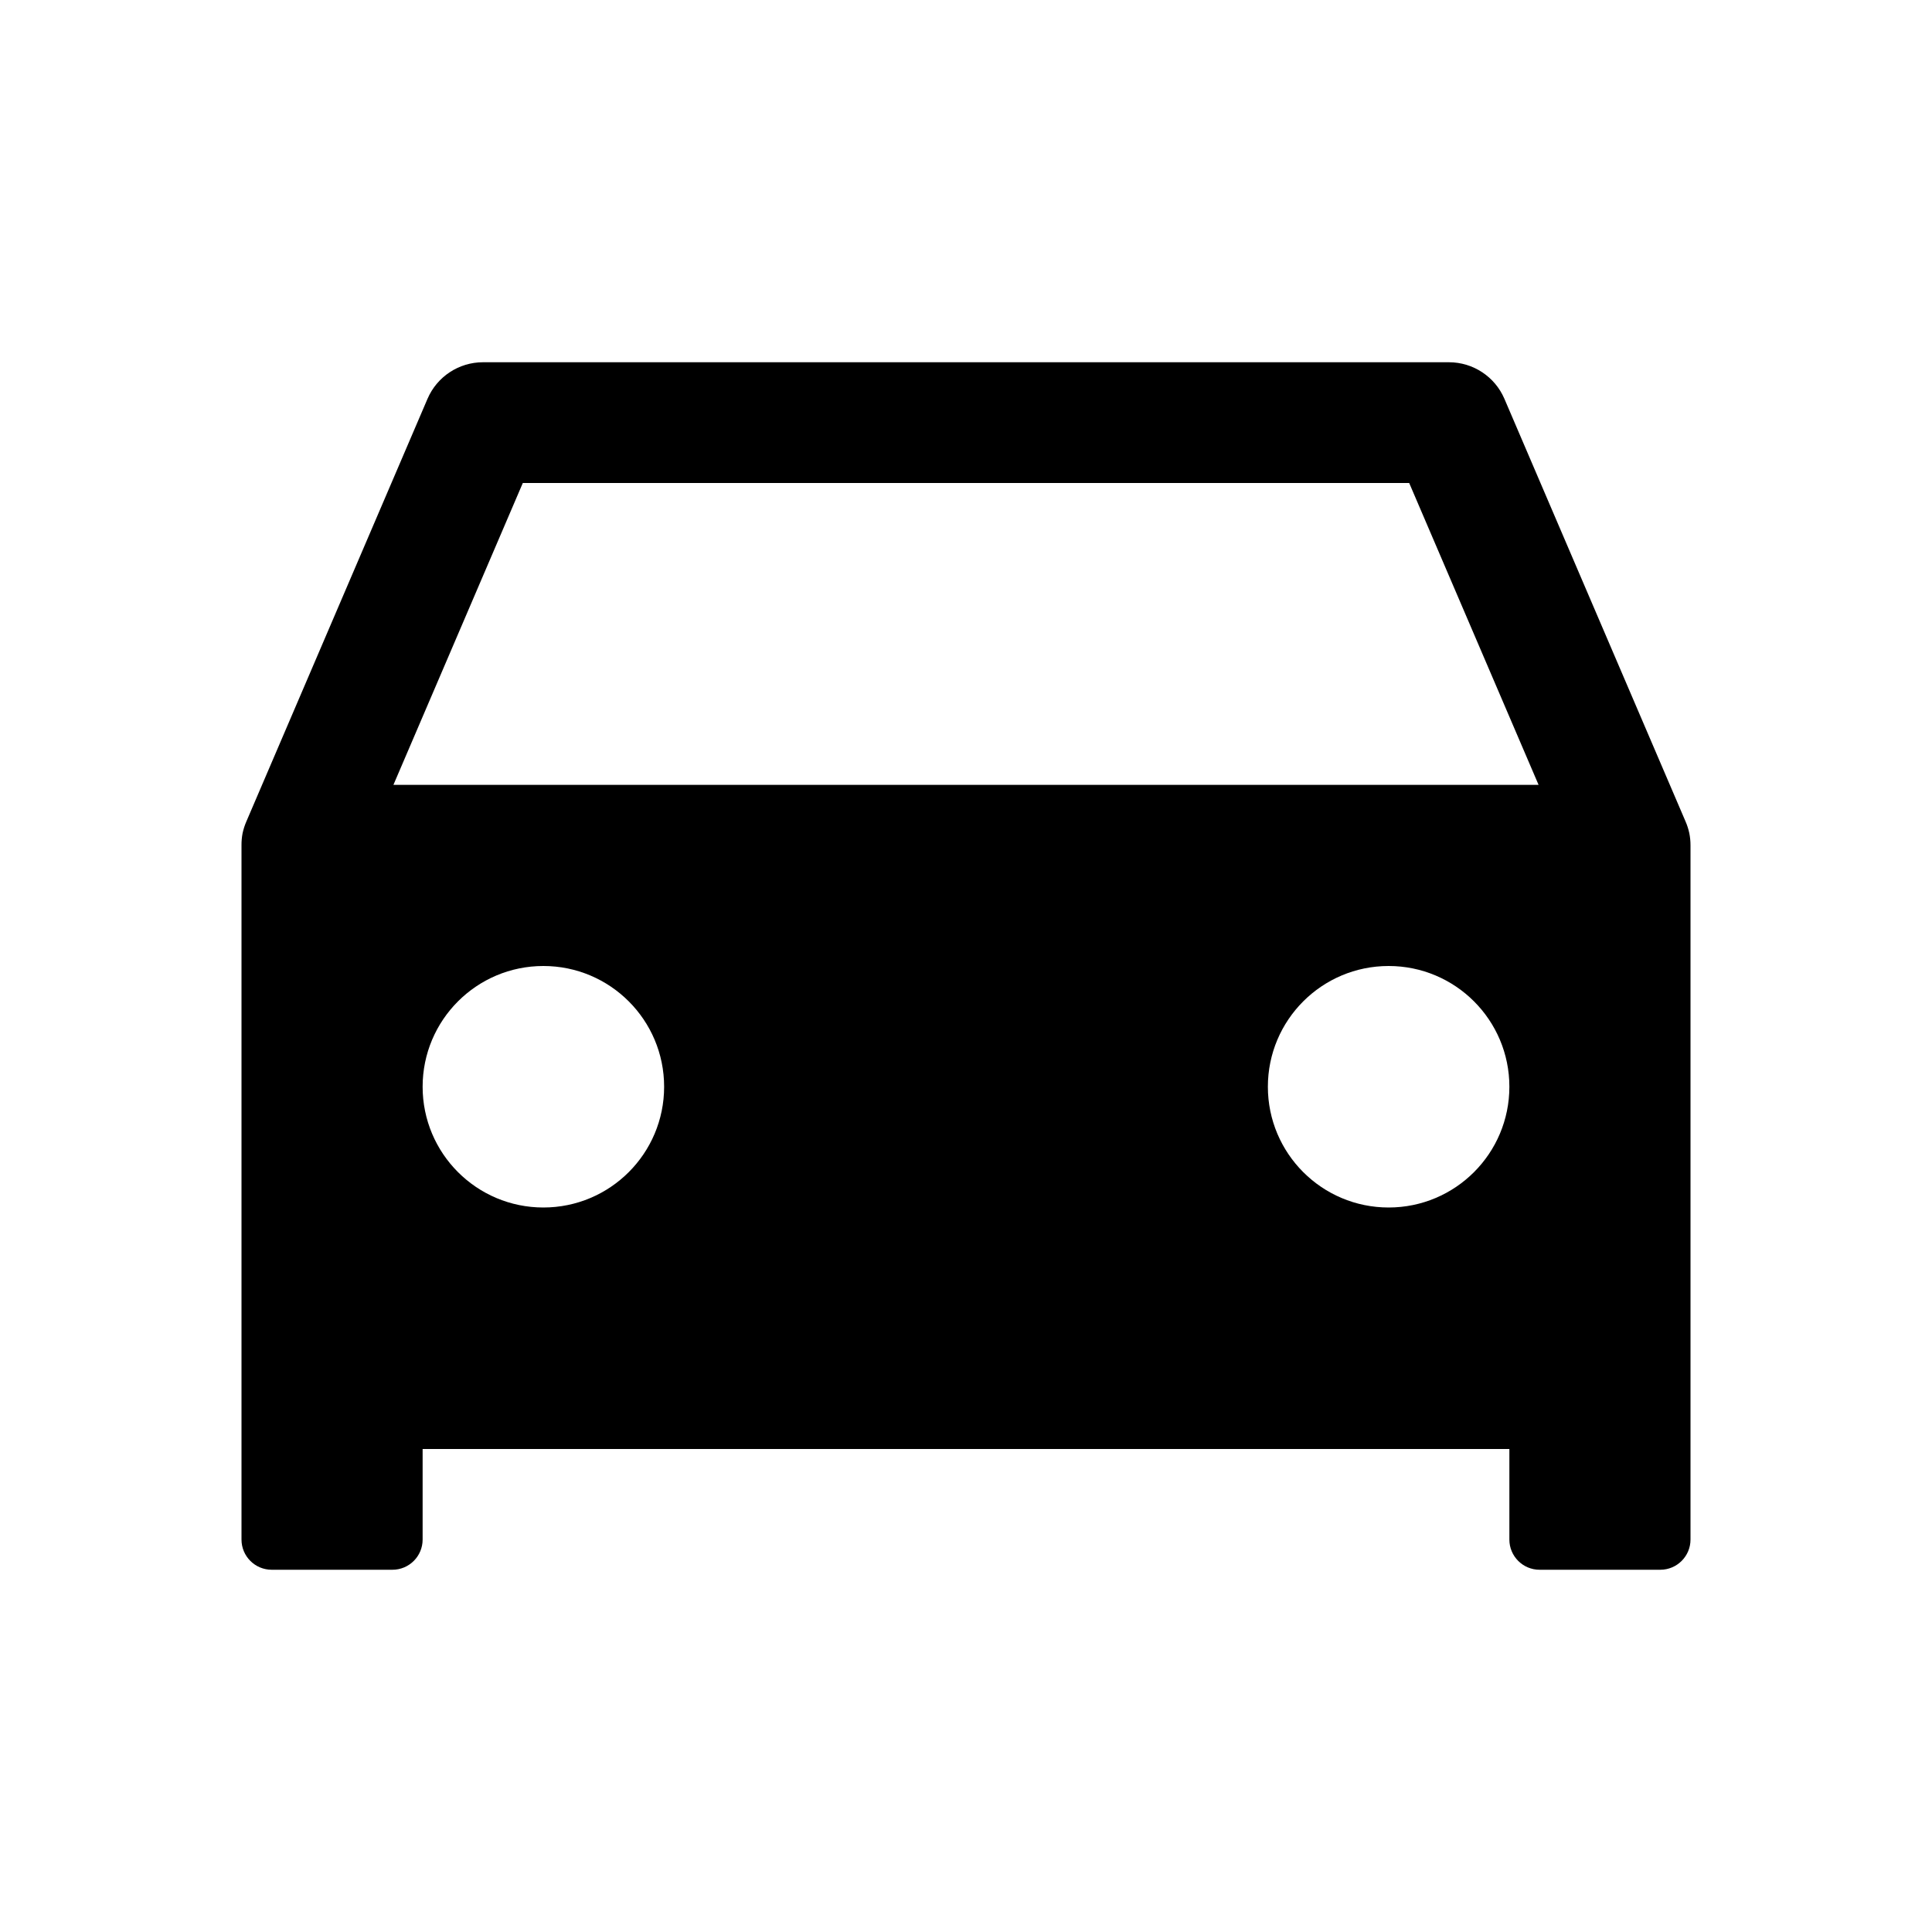
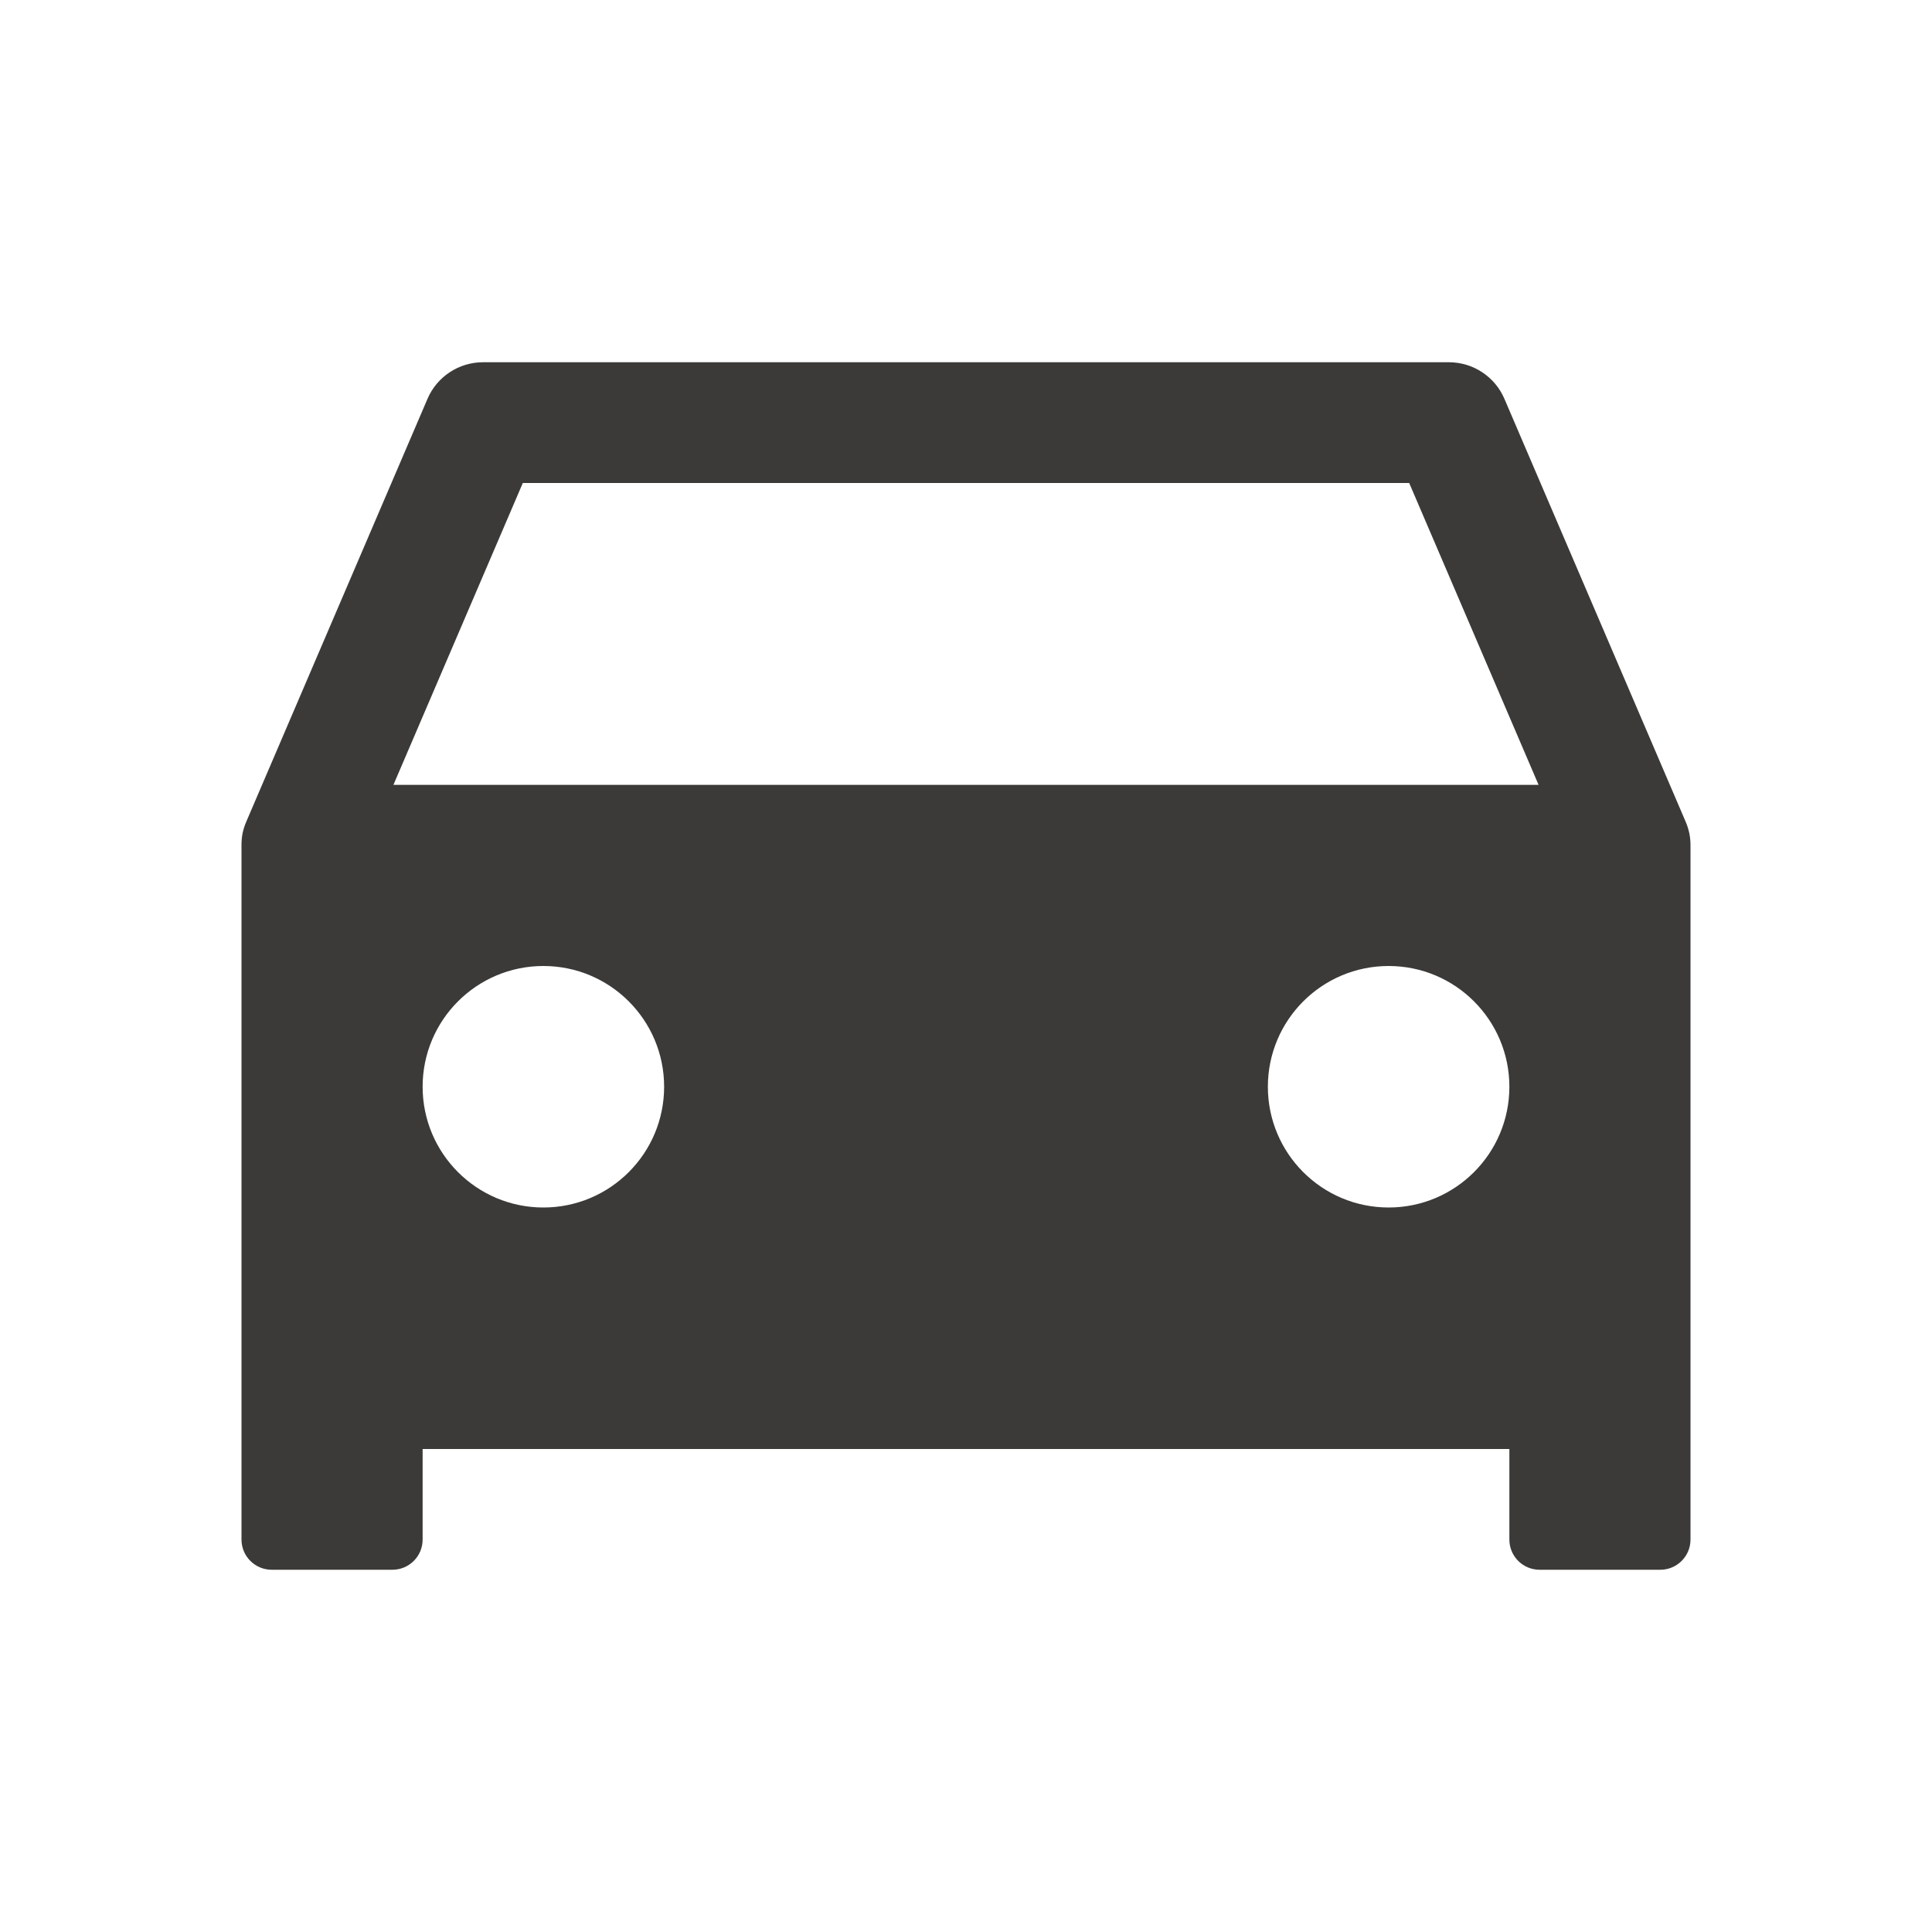
- <svg xmlns="http://www.w3.org/2000/svg" class="ionicon" viewBox="0 0 512 512">
+ <svg xmlns="http://www.w3.org/2000/svg" class="ionicon" fill="#3c3a38" viewBox="0 0 512 512">
  <path d="M447.68 220.78a16.44 16.44 0 00-1-3.1l-48-112A16 16 0 00384 96H128a16 16 0 00-14.71 9.7l-48 112a16.44 16.44 0 00-1 3.1A16.15 16.15 0 0064 224v184a8 8 0 008 8h32a8 8 0 008-8v-24h288v24a8 8 0 008 8h32a8 8 0 008-8V224a16.15 16.15 0 00-.32-3.22zM144 320a32 32 0 1132-32 32 32 0 01-32 32zm224 0a32 32 0 1132-32 32 32 0 01-32 32zM104.26 208l34.29-80h234.9l34.29 80z" />
</svg>
